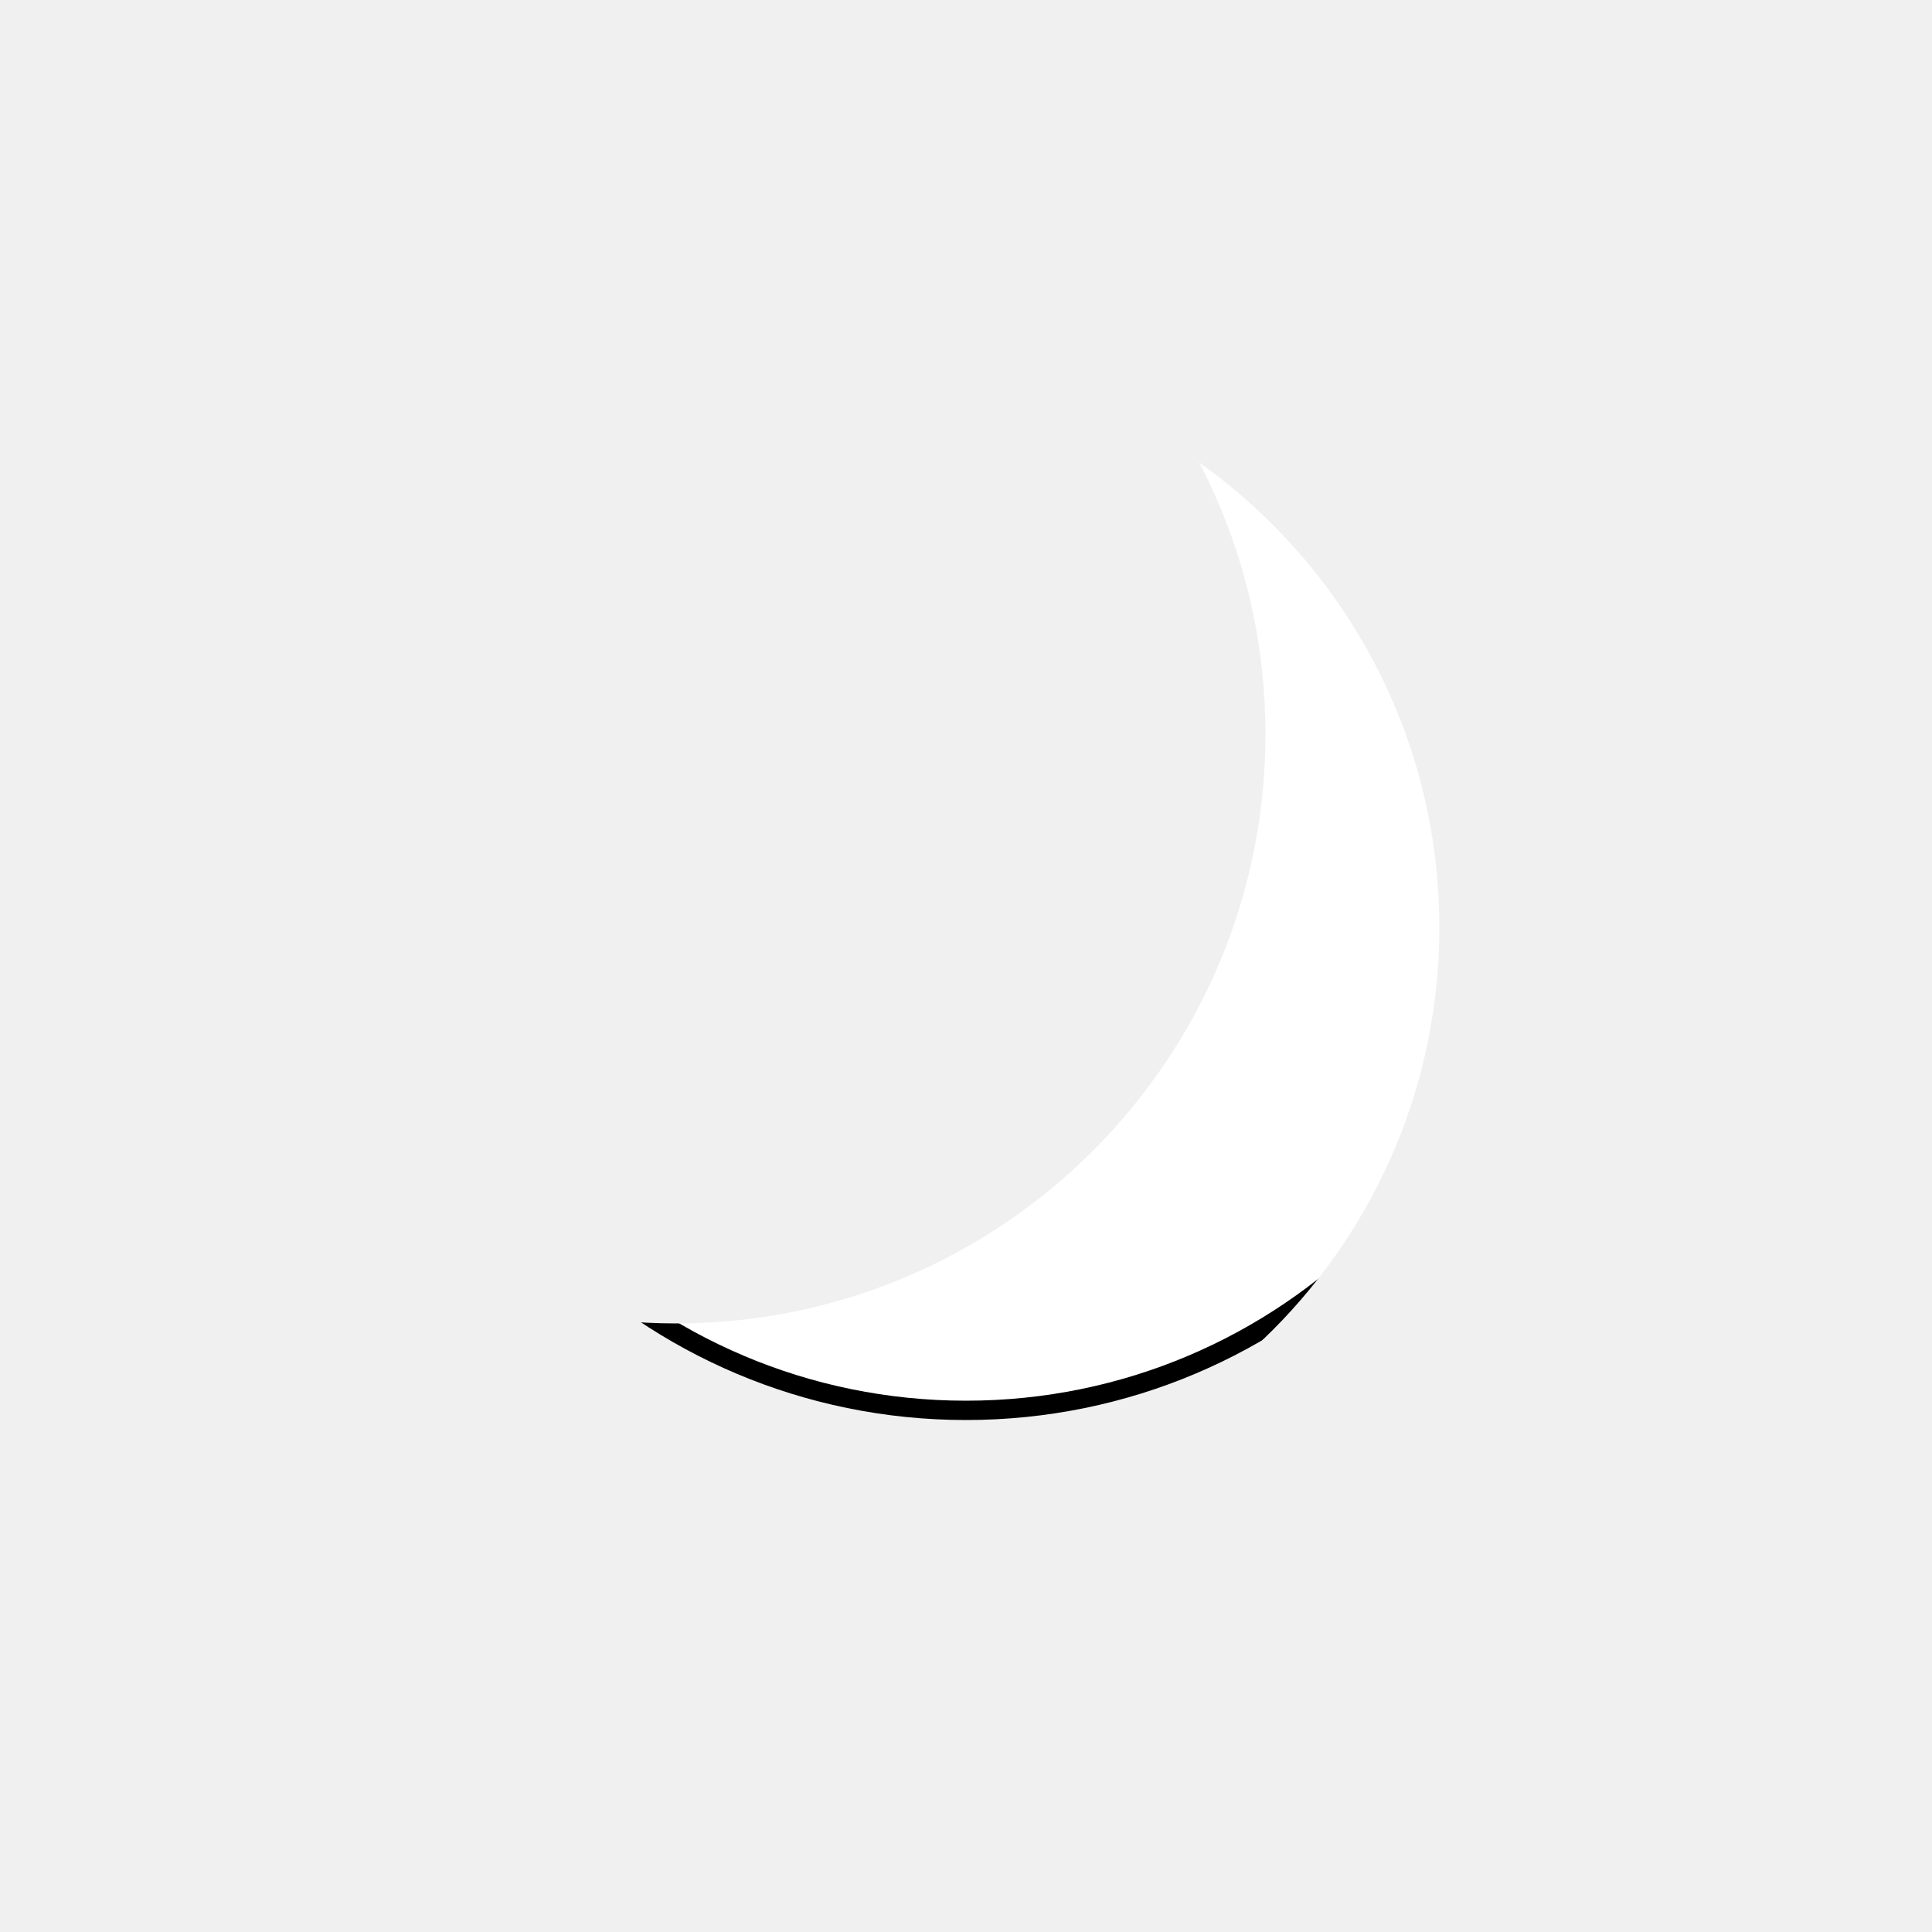
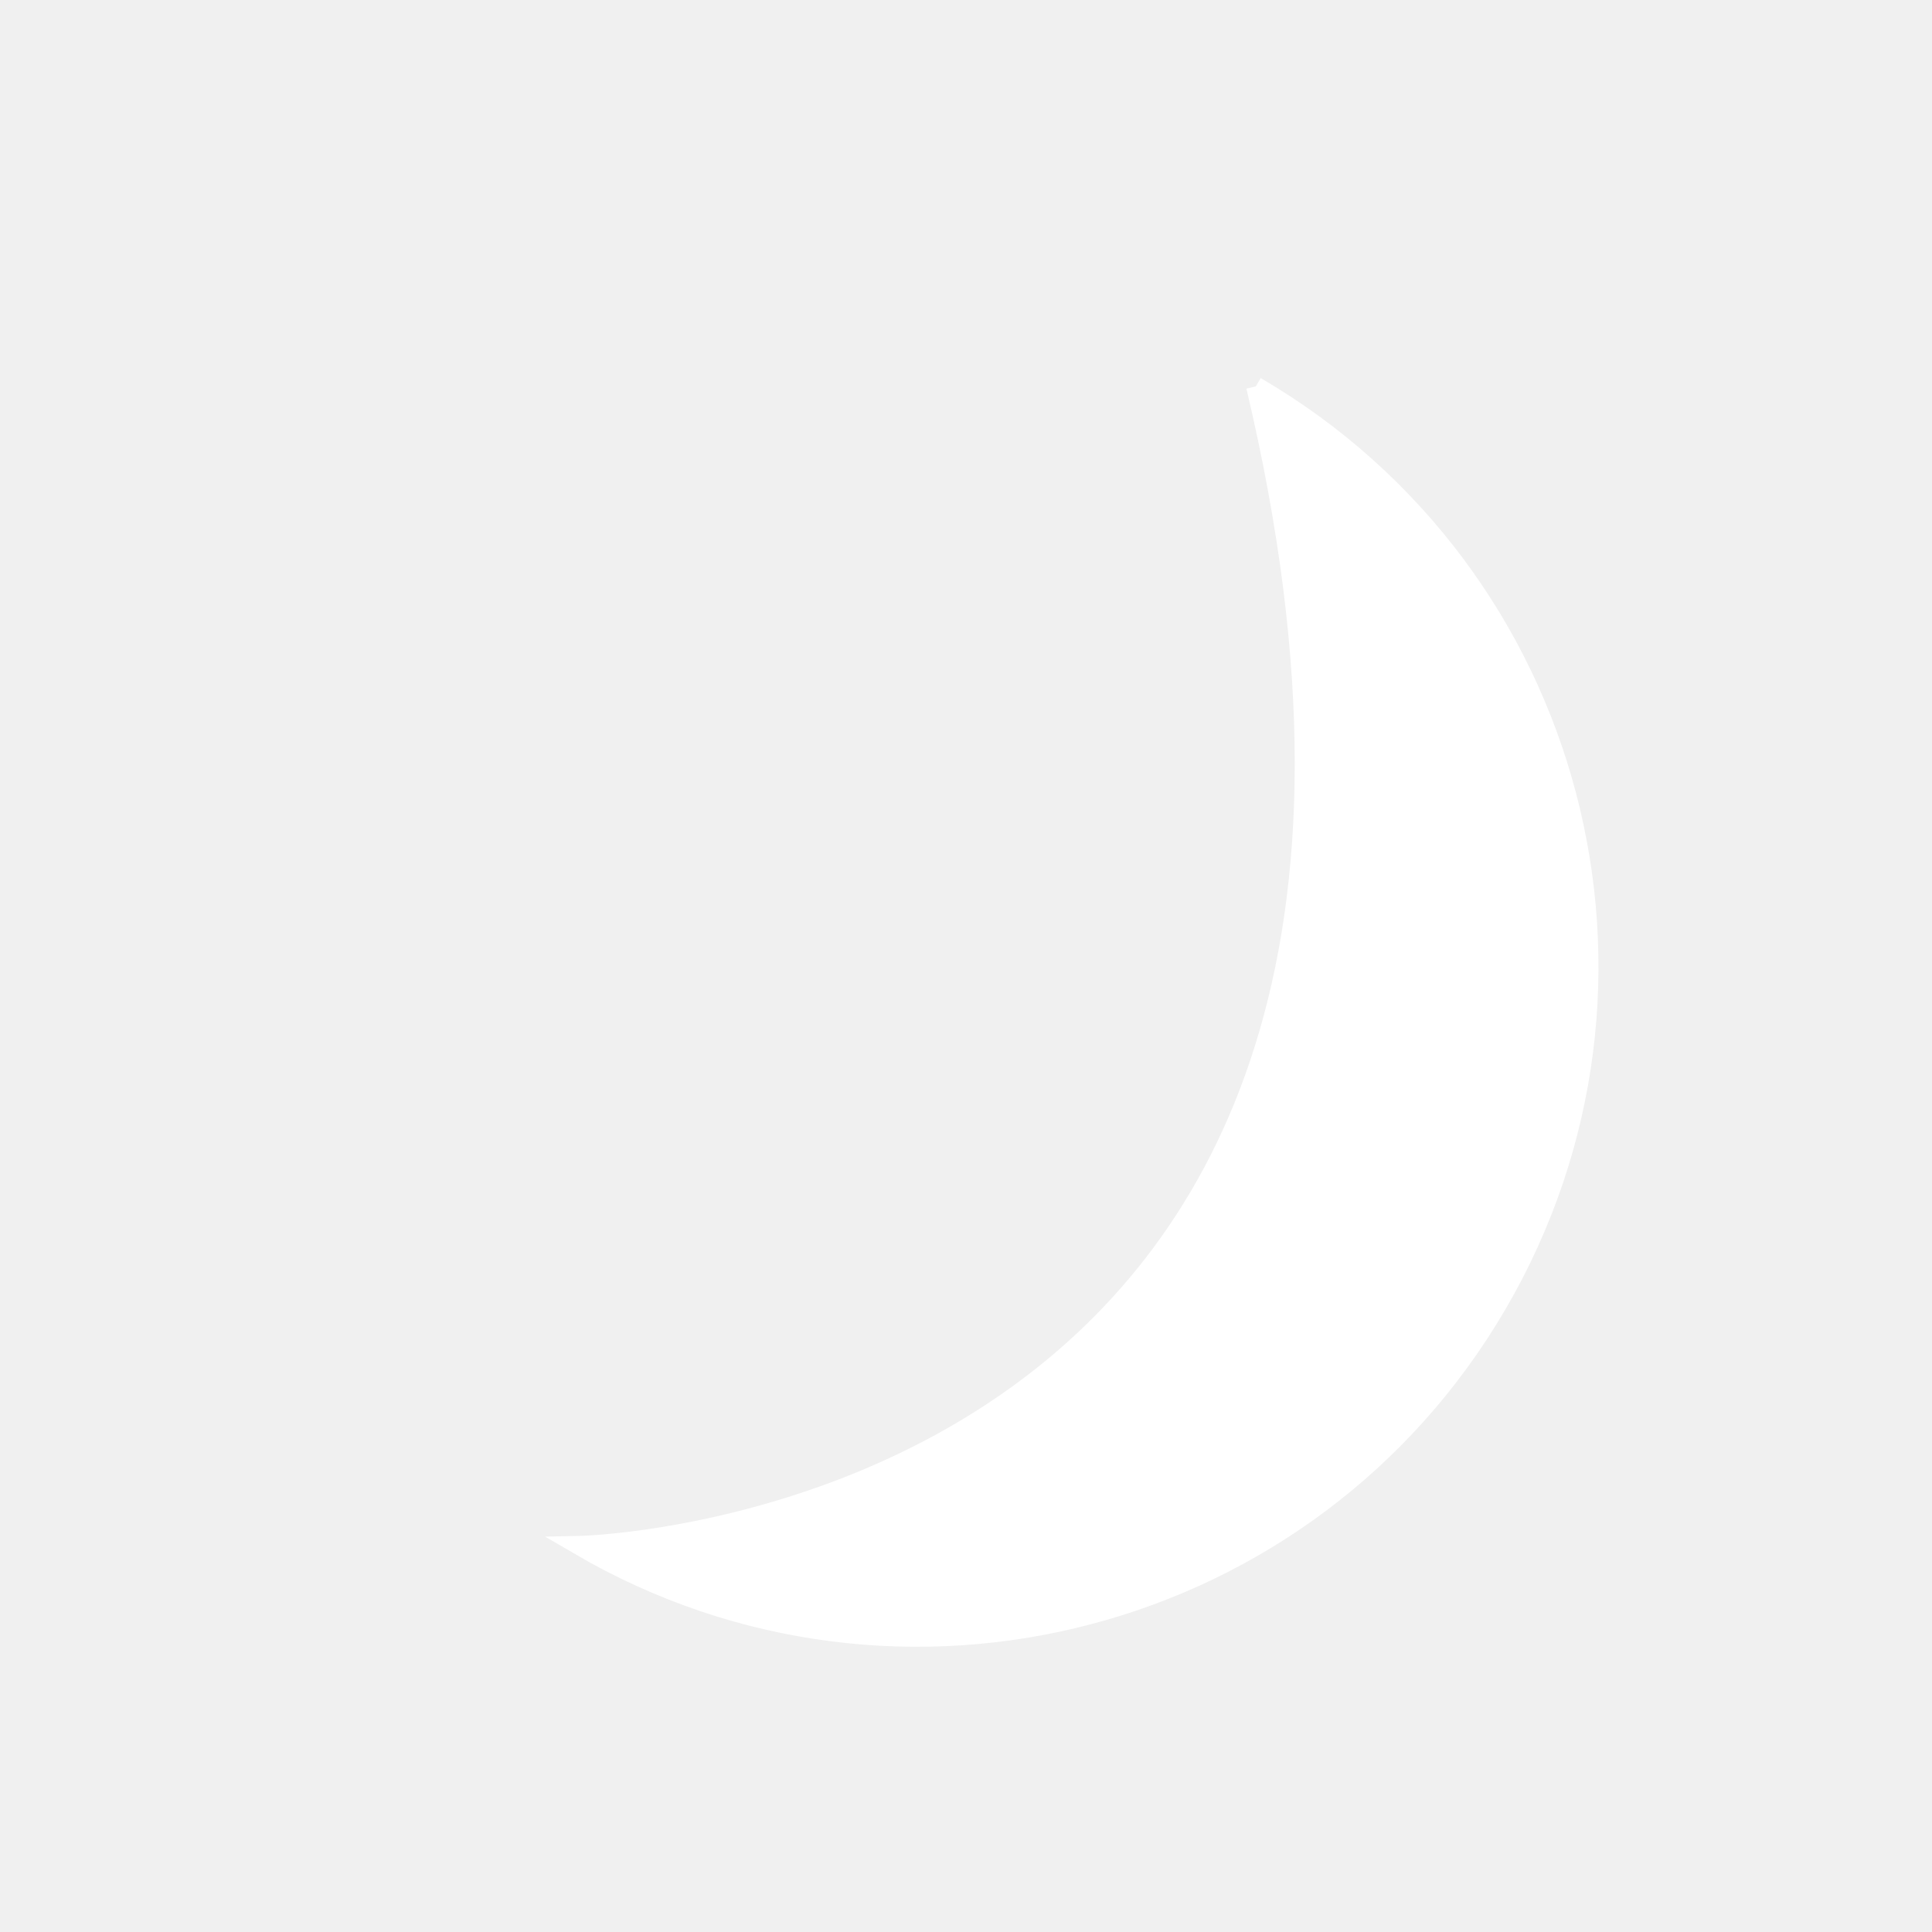
- <svg xmlns="http://www.w3.org/2000/svg" x="0" y="0" width="24" height="24" viewBox="0 0 100 100" stroke="#000" stroke-width="1" fill="none">
-   <defs>
-     <mask id="moonMask">
-       <circle cx="45" cy="48" r="30" fill="white" />
-       <circle cx="35" cy="38" r="30" fill="black" />
-     </mask>
-   </defs>
-   <circle cx="50" cy="43" r="30" fill="white" mask="url(#moonMask)" />
+ <svg xmlns="http://www.w3.org/2000/svg" x="0" y="0" width="24" height="24" viewBox="0 0 100 100" stroke="#FFF" stroke-width="1" fill="#FFF">
+   <path d="M 65,20 A 1,1,0,0,1,30,80  S 79,79 65,20" />
</svg>
